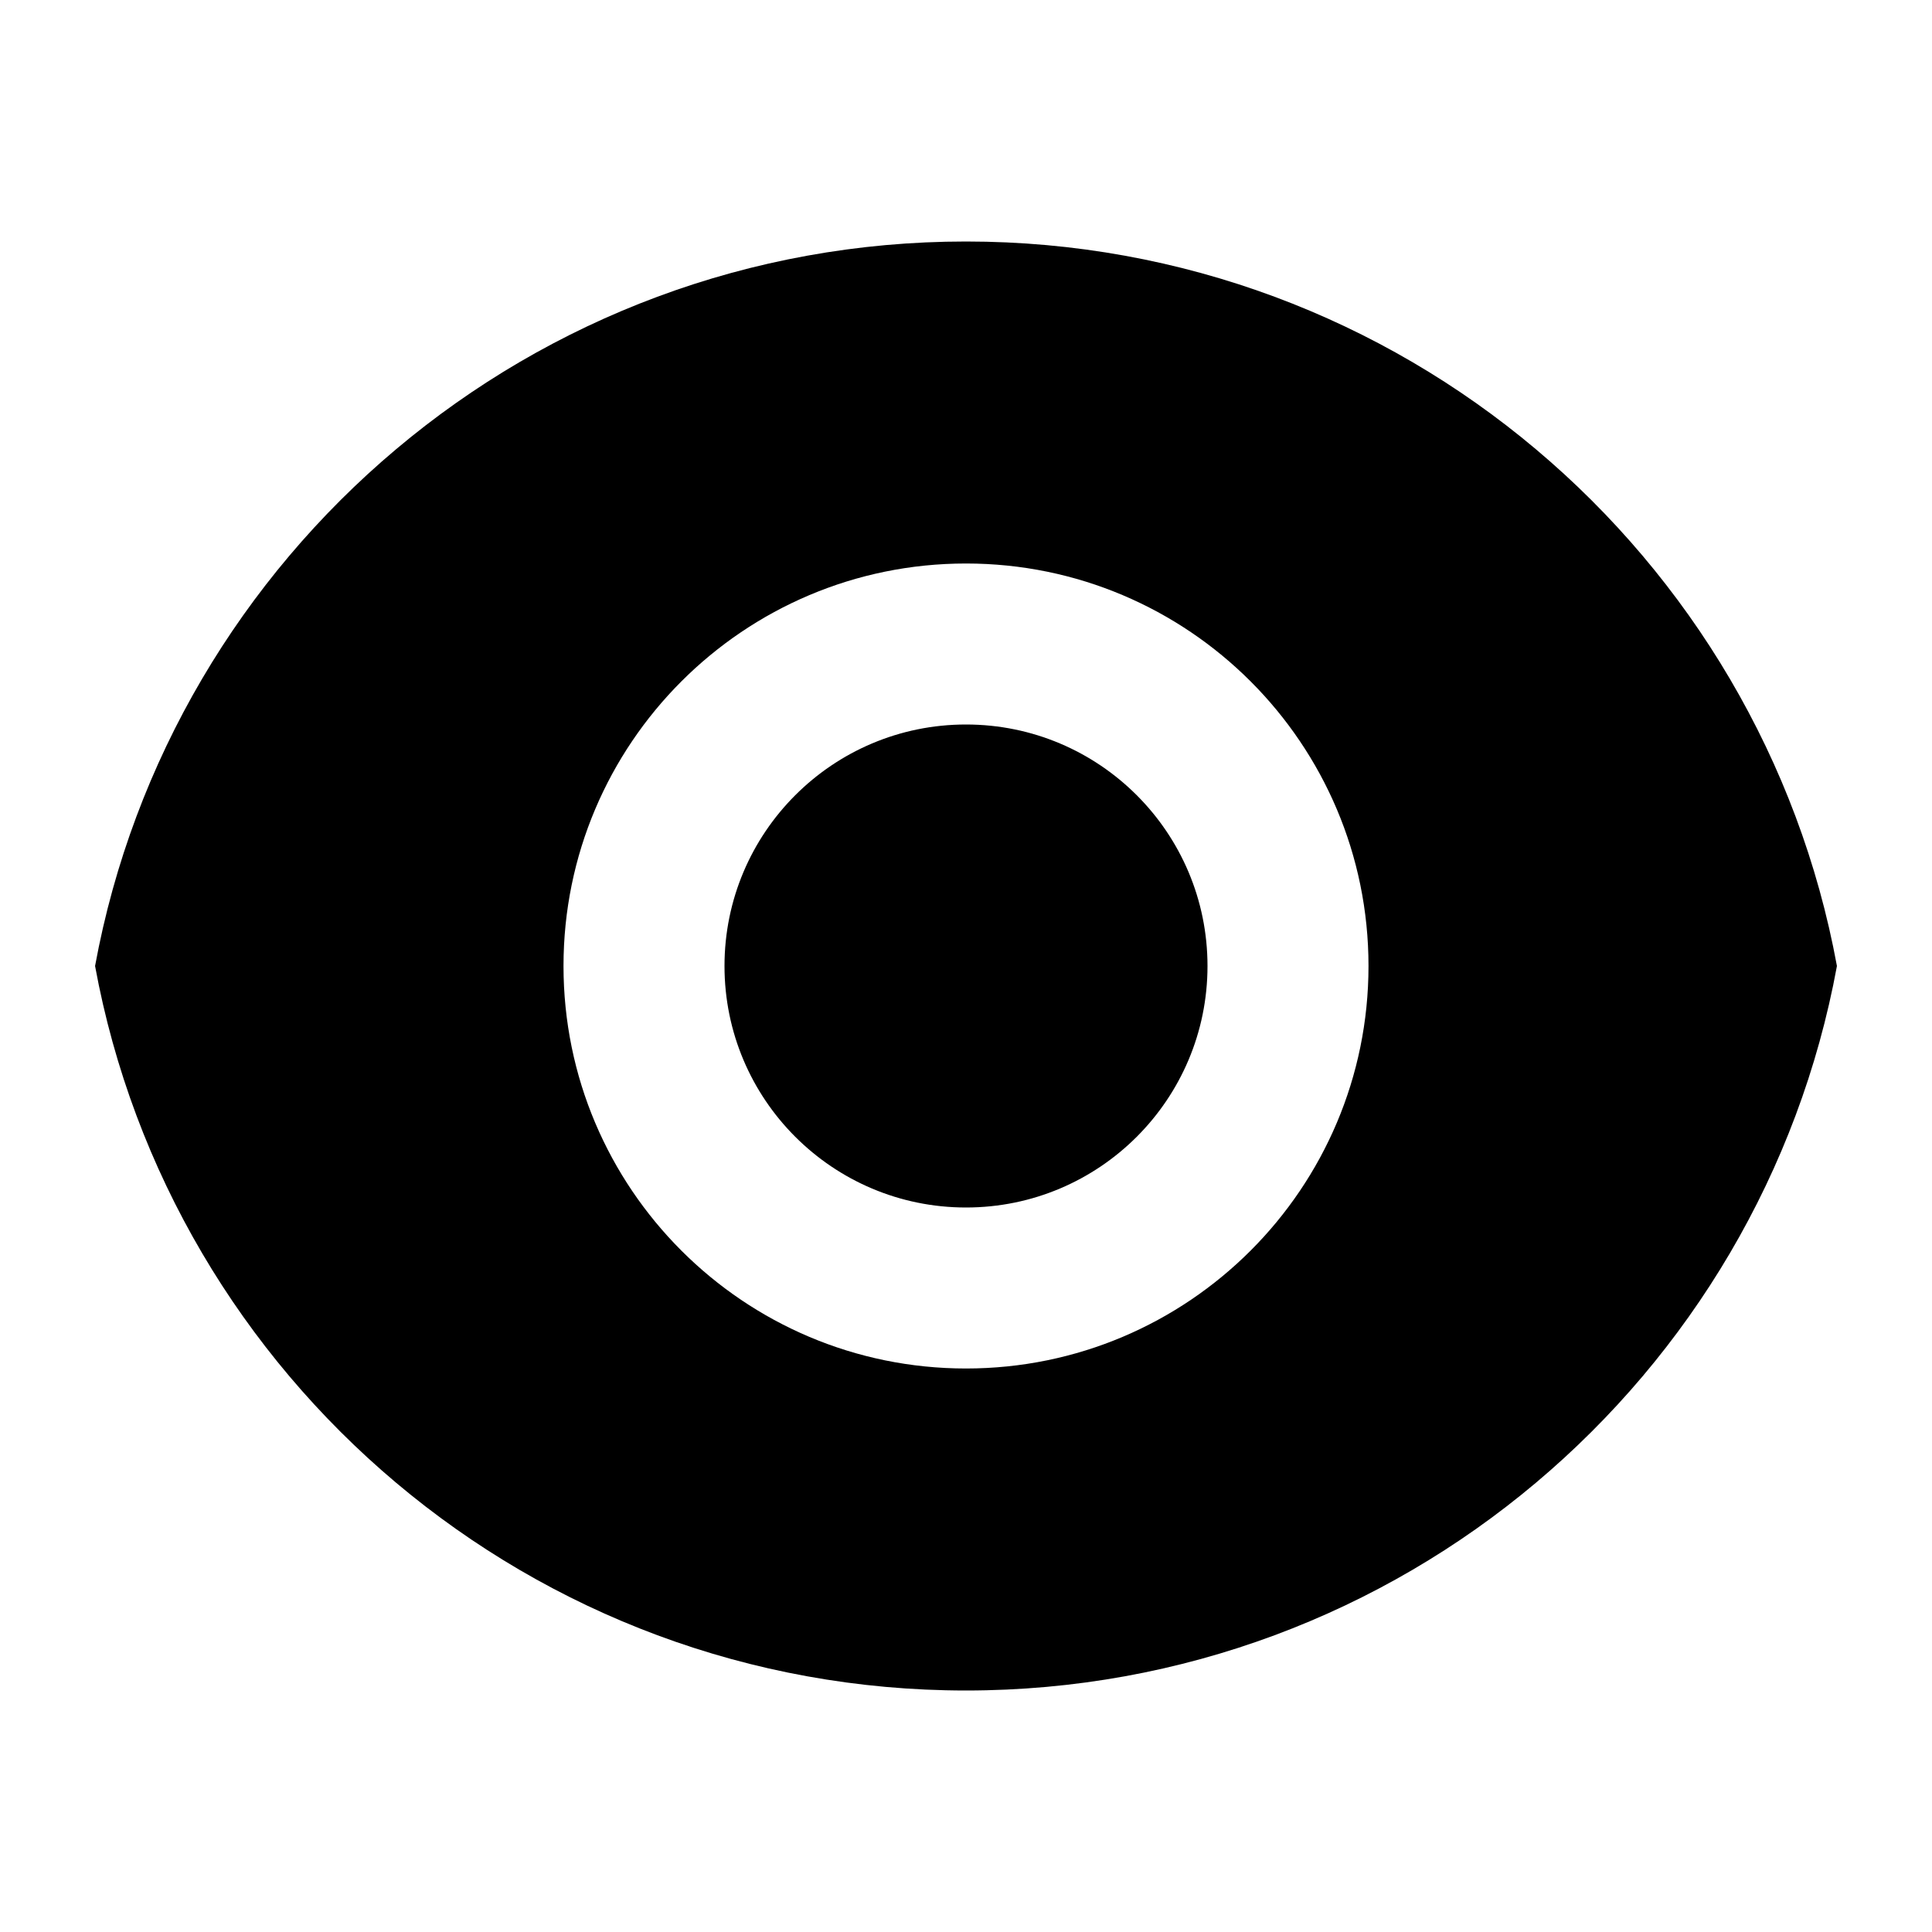
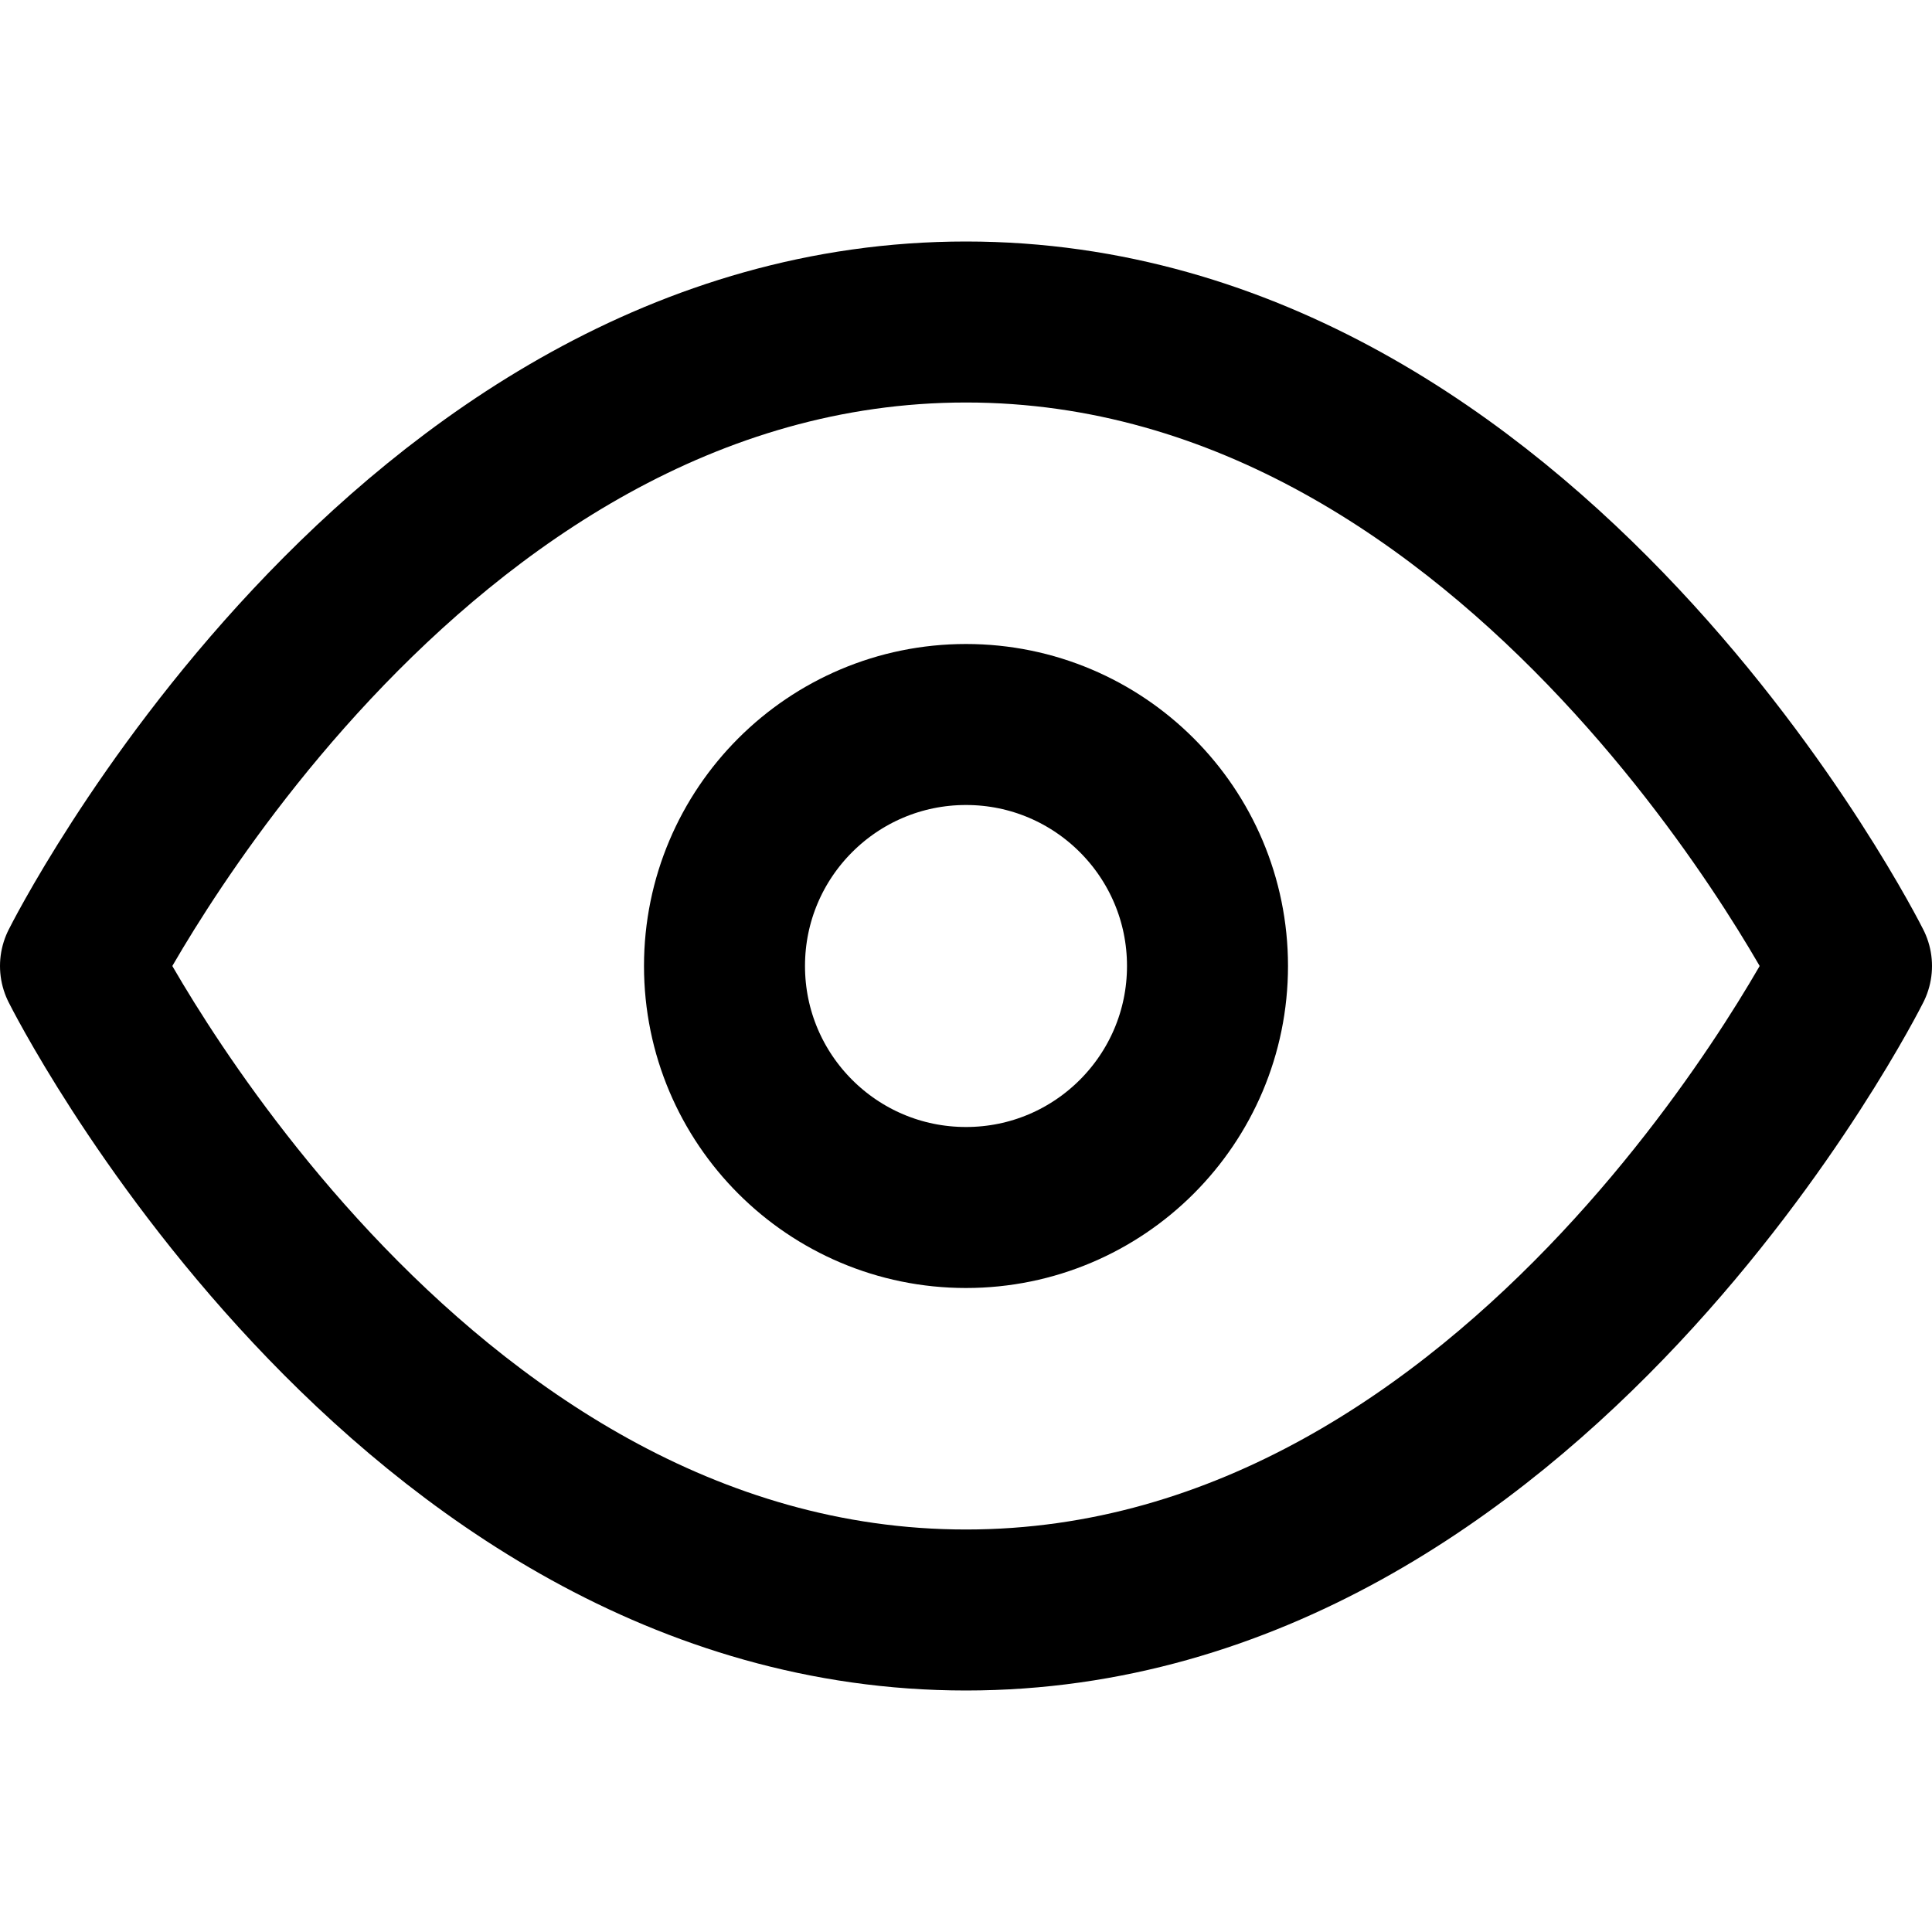
- <svg xmlns="http://www.w3.org/2000/svg" viewBox="0 0 24 24" width="24" height="24">
-   <path fill="none" d="M0 0h24v24H0z" />
-   <path fill="currentColor" d="M1.181 12C2.121 6.88 6.608 3 12 3c5.392 0 9.878 3.88 10.819 9-.94 5.12-5.427 9-10.819 9-5.392 0-9.878-3.88-10.819-9zM12 17a5 5 0 1 0 0-10 5 5 0 0 0 0 10zm0-2a3 3 0 1 1 0-6 3 3 0 0 1 0 6z" />
+ <svg xmlns="http://www.w3.org/2000/svg" width="24" height="24" viewBox="0 0 24 24" fill="none" stroke="currentColor" stroke-width="2" stroke-linecap="round" stroke-linejoin="round" class="feather feather-eye">
+   <path d="M1 12s4-8 11-8 11 8 11 8-4 8-11 8-11-8-11-8z" />
+   <circle cx="12" cy="12" r="3" />
</svg>
